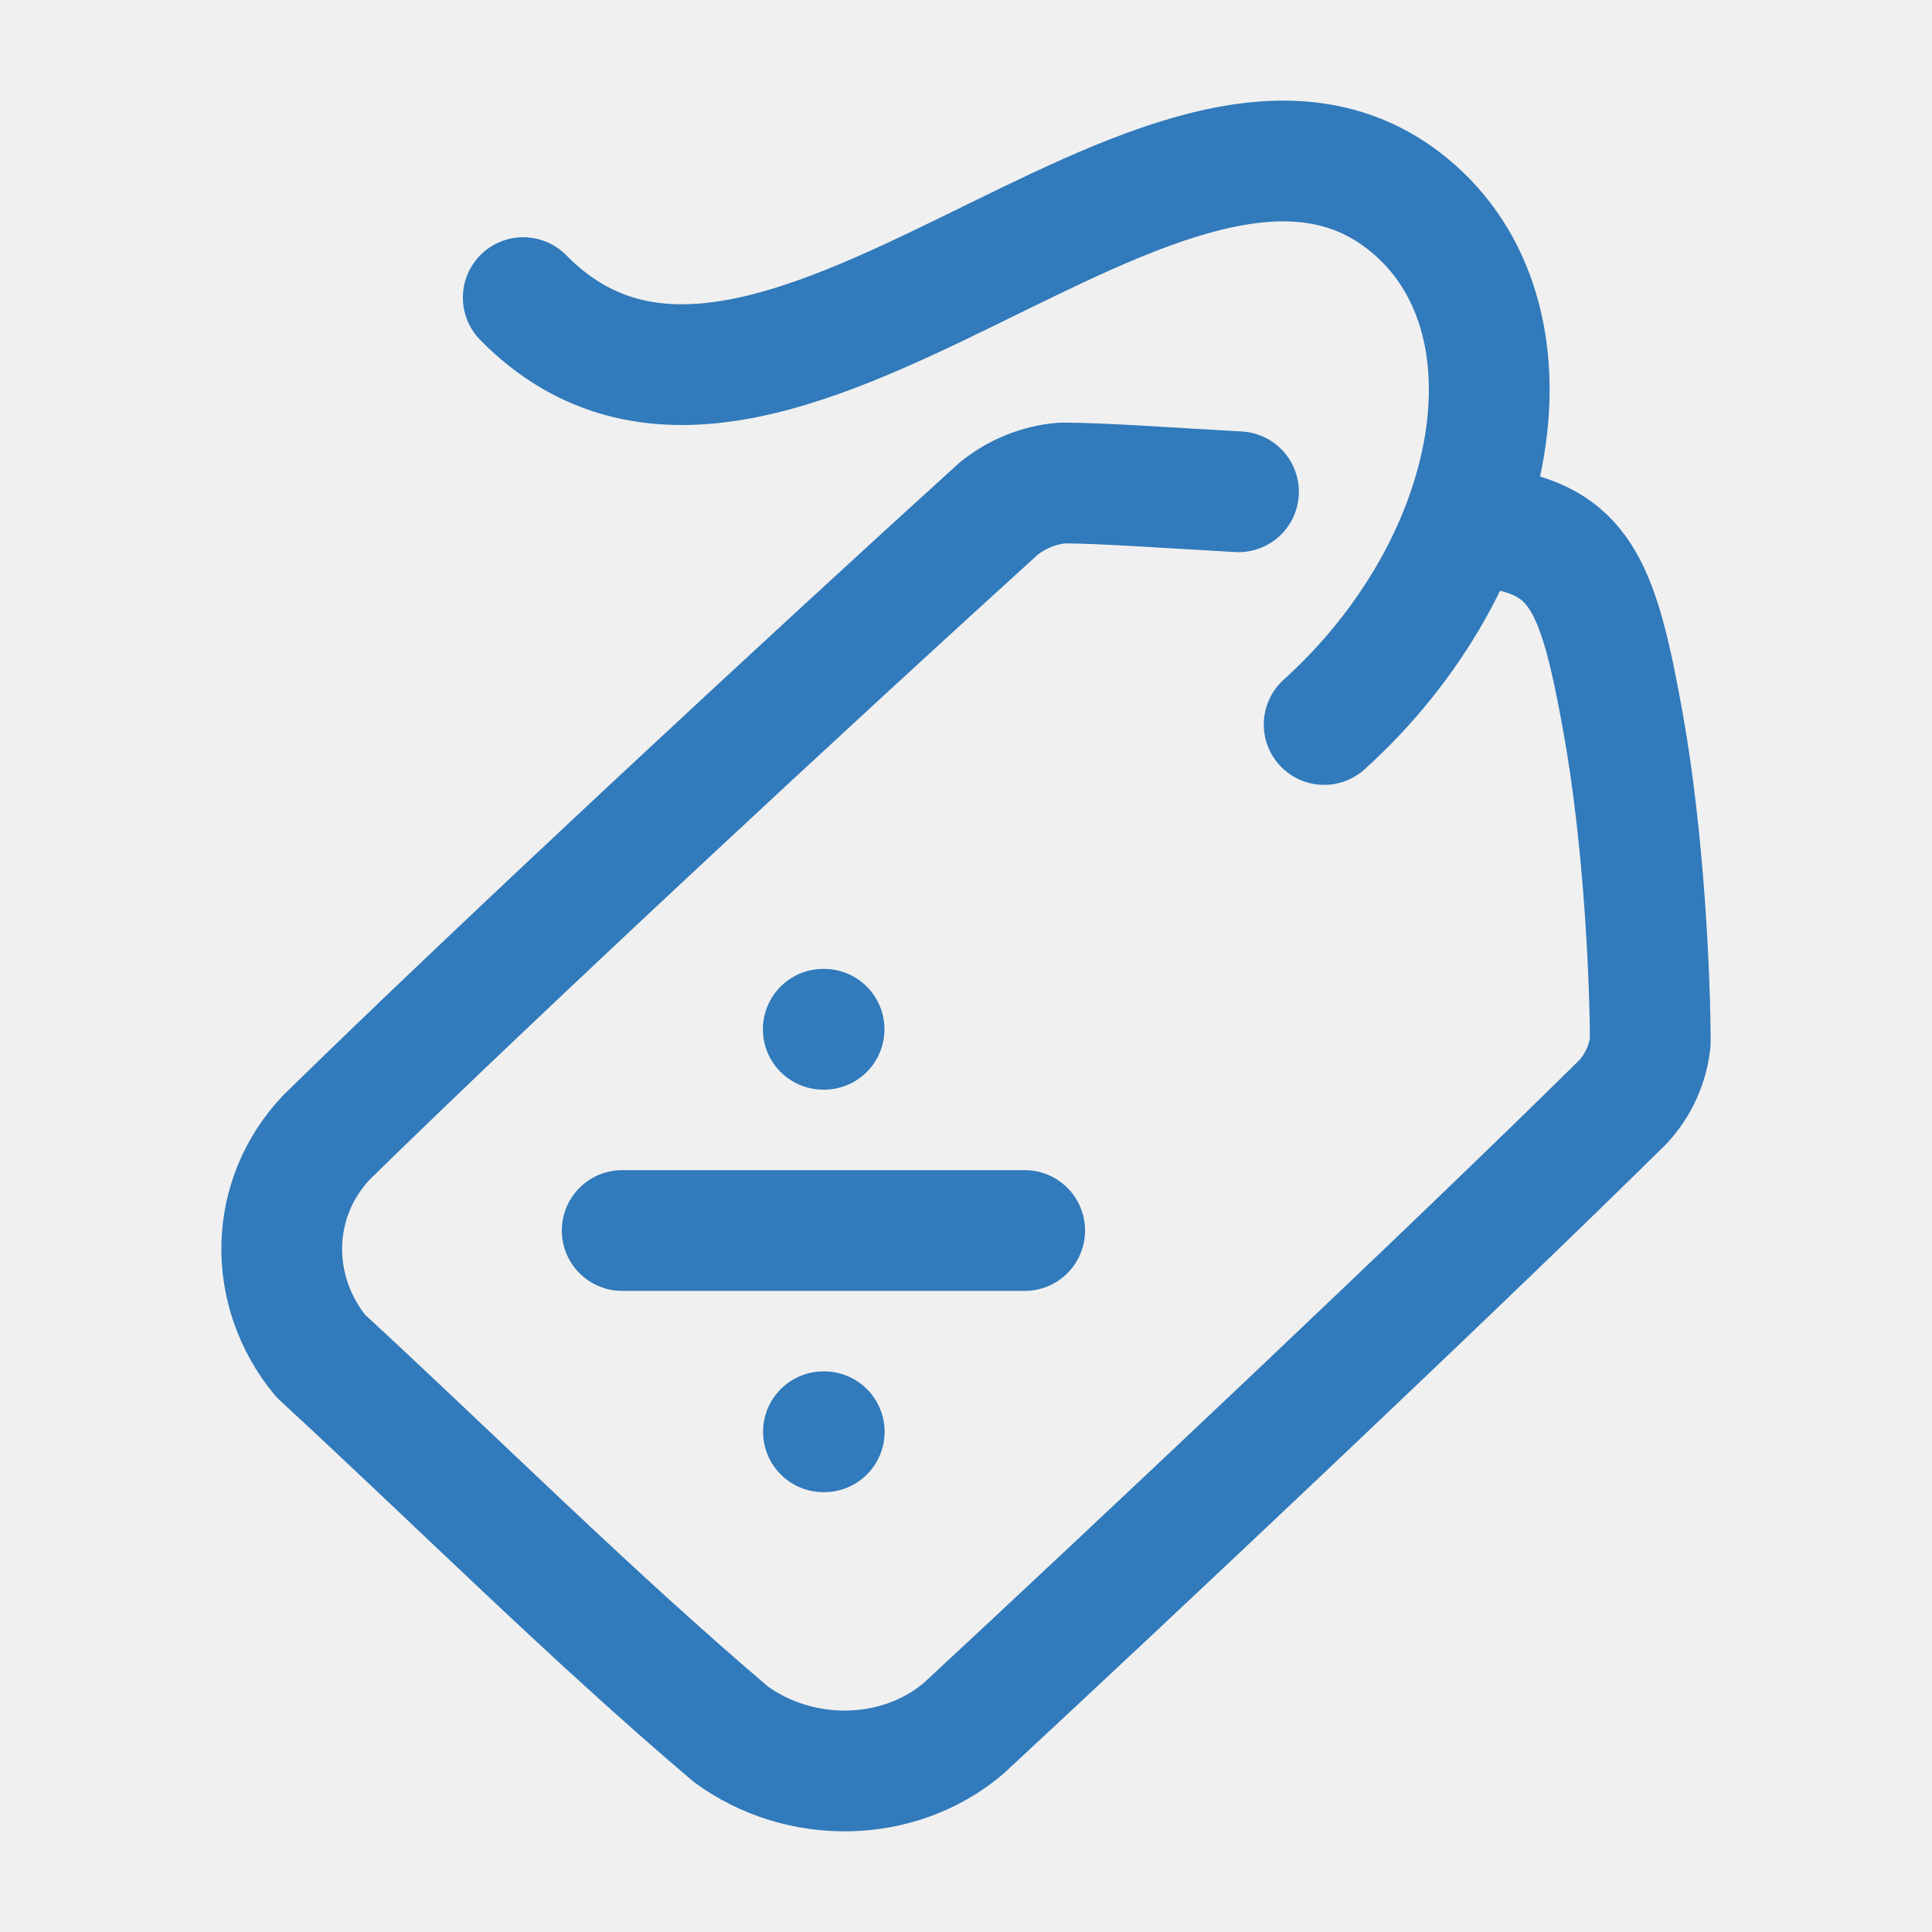
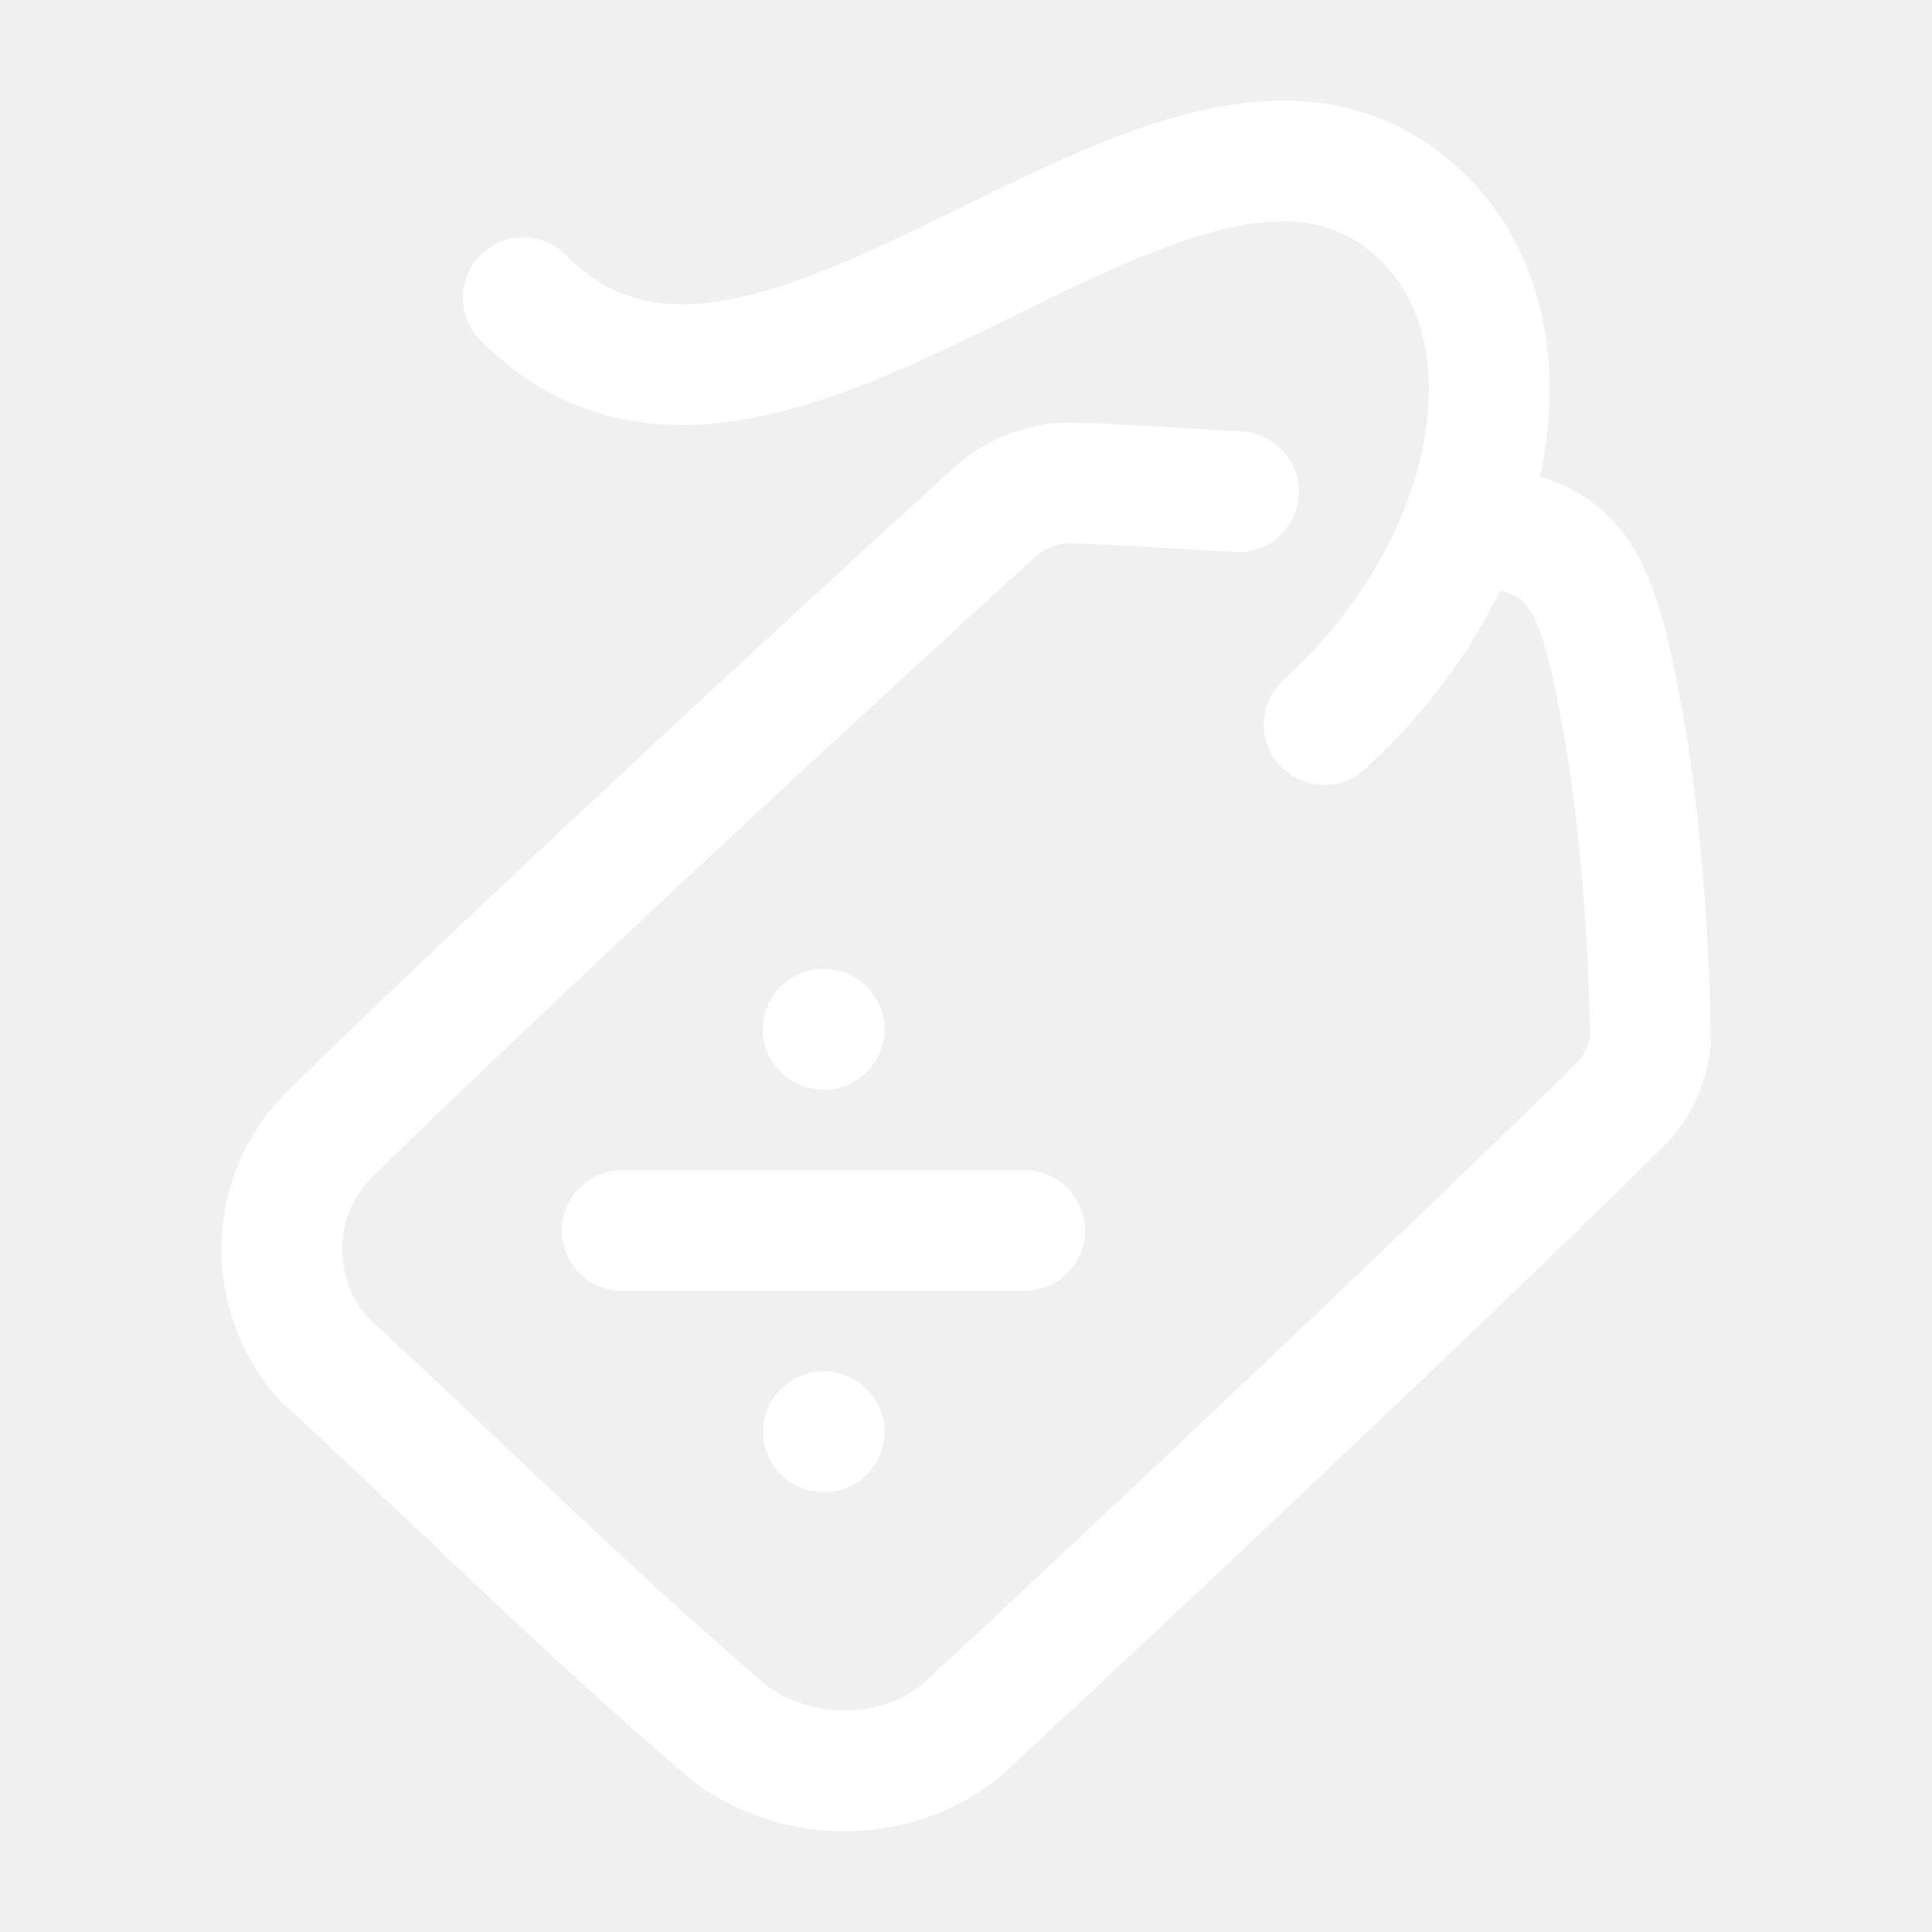
<svg xmlns="http://www.w3.org/2000/svg" width="128" height="128" viewBox="0 0 24 24">
-   <g fill="none" stroke="#317ABB" stroke-linecap="round" stroke-linejoin="round" stroke-width="1.5" color="#317ABB">
+   <g fill="none" stroke="#fff" stroke-linecap="round" stroke-linejoin="round" stroke-width="1.5" color="#fff">
    <path d="M7.729 15.286h5m-2.502-2.5h.01m-.008 5h.01M6.5 3.697C9.533 6.782 14.536.124 17.496 2.54C19.199 3.93 18.66 7 16.449 9" />
    <path d="M18.664 6.578c.983.179 1.204.765 1.497 2.392c.265 1.466.339 3.225.339 3.974a1.3 1.3 0 0 1-.338.743c-2.057 2.035-6.137 5.878-8.196 7.787c-.808.681-2.028.696-2.886.07c-1.756-1.491-3.443-3.178-5.097-4.701c-.664-.808-.648-1.956.076-2.717c2.178-2.135 6.12-5.789 8.346-7.807c.223-.18.496-.294.79-.319c.498 0 1.355.063 2.19.109" />
  </g>
</svg>
